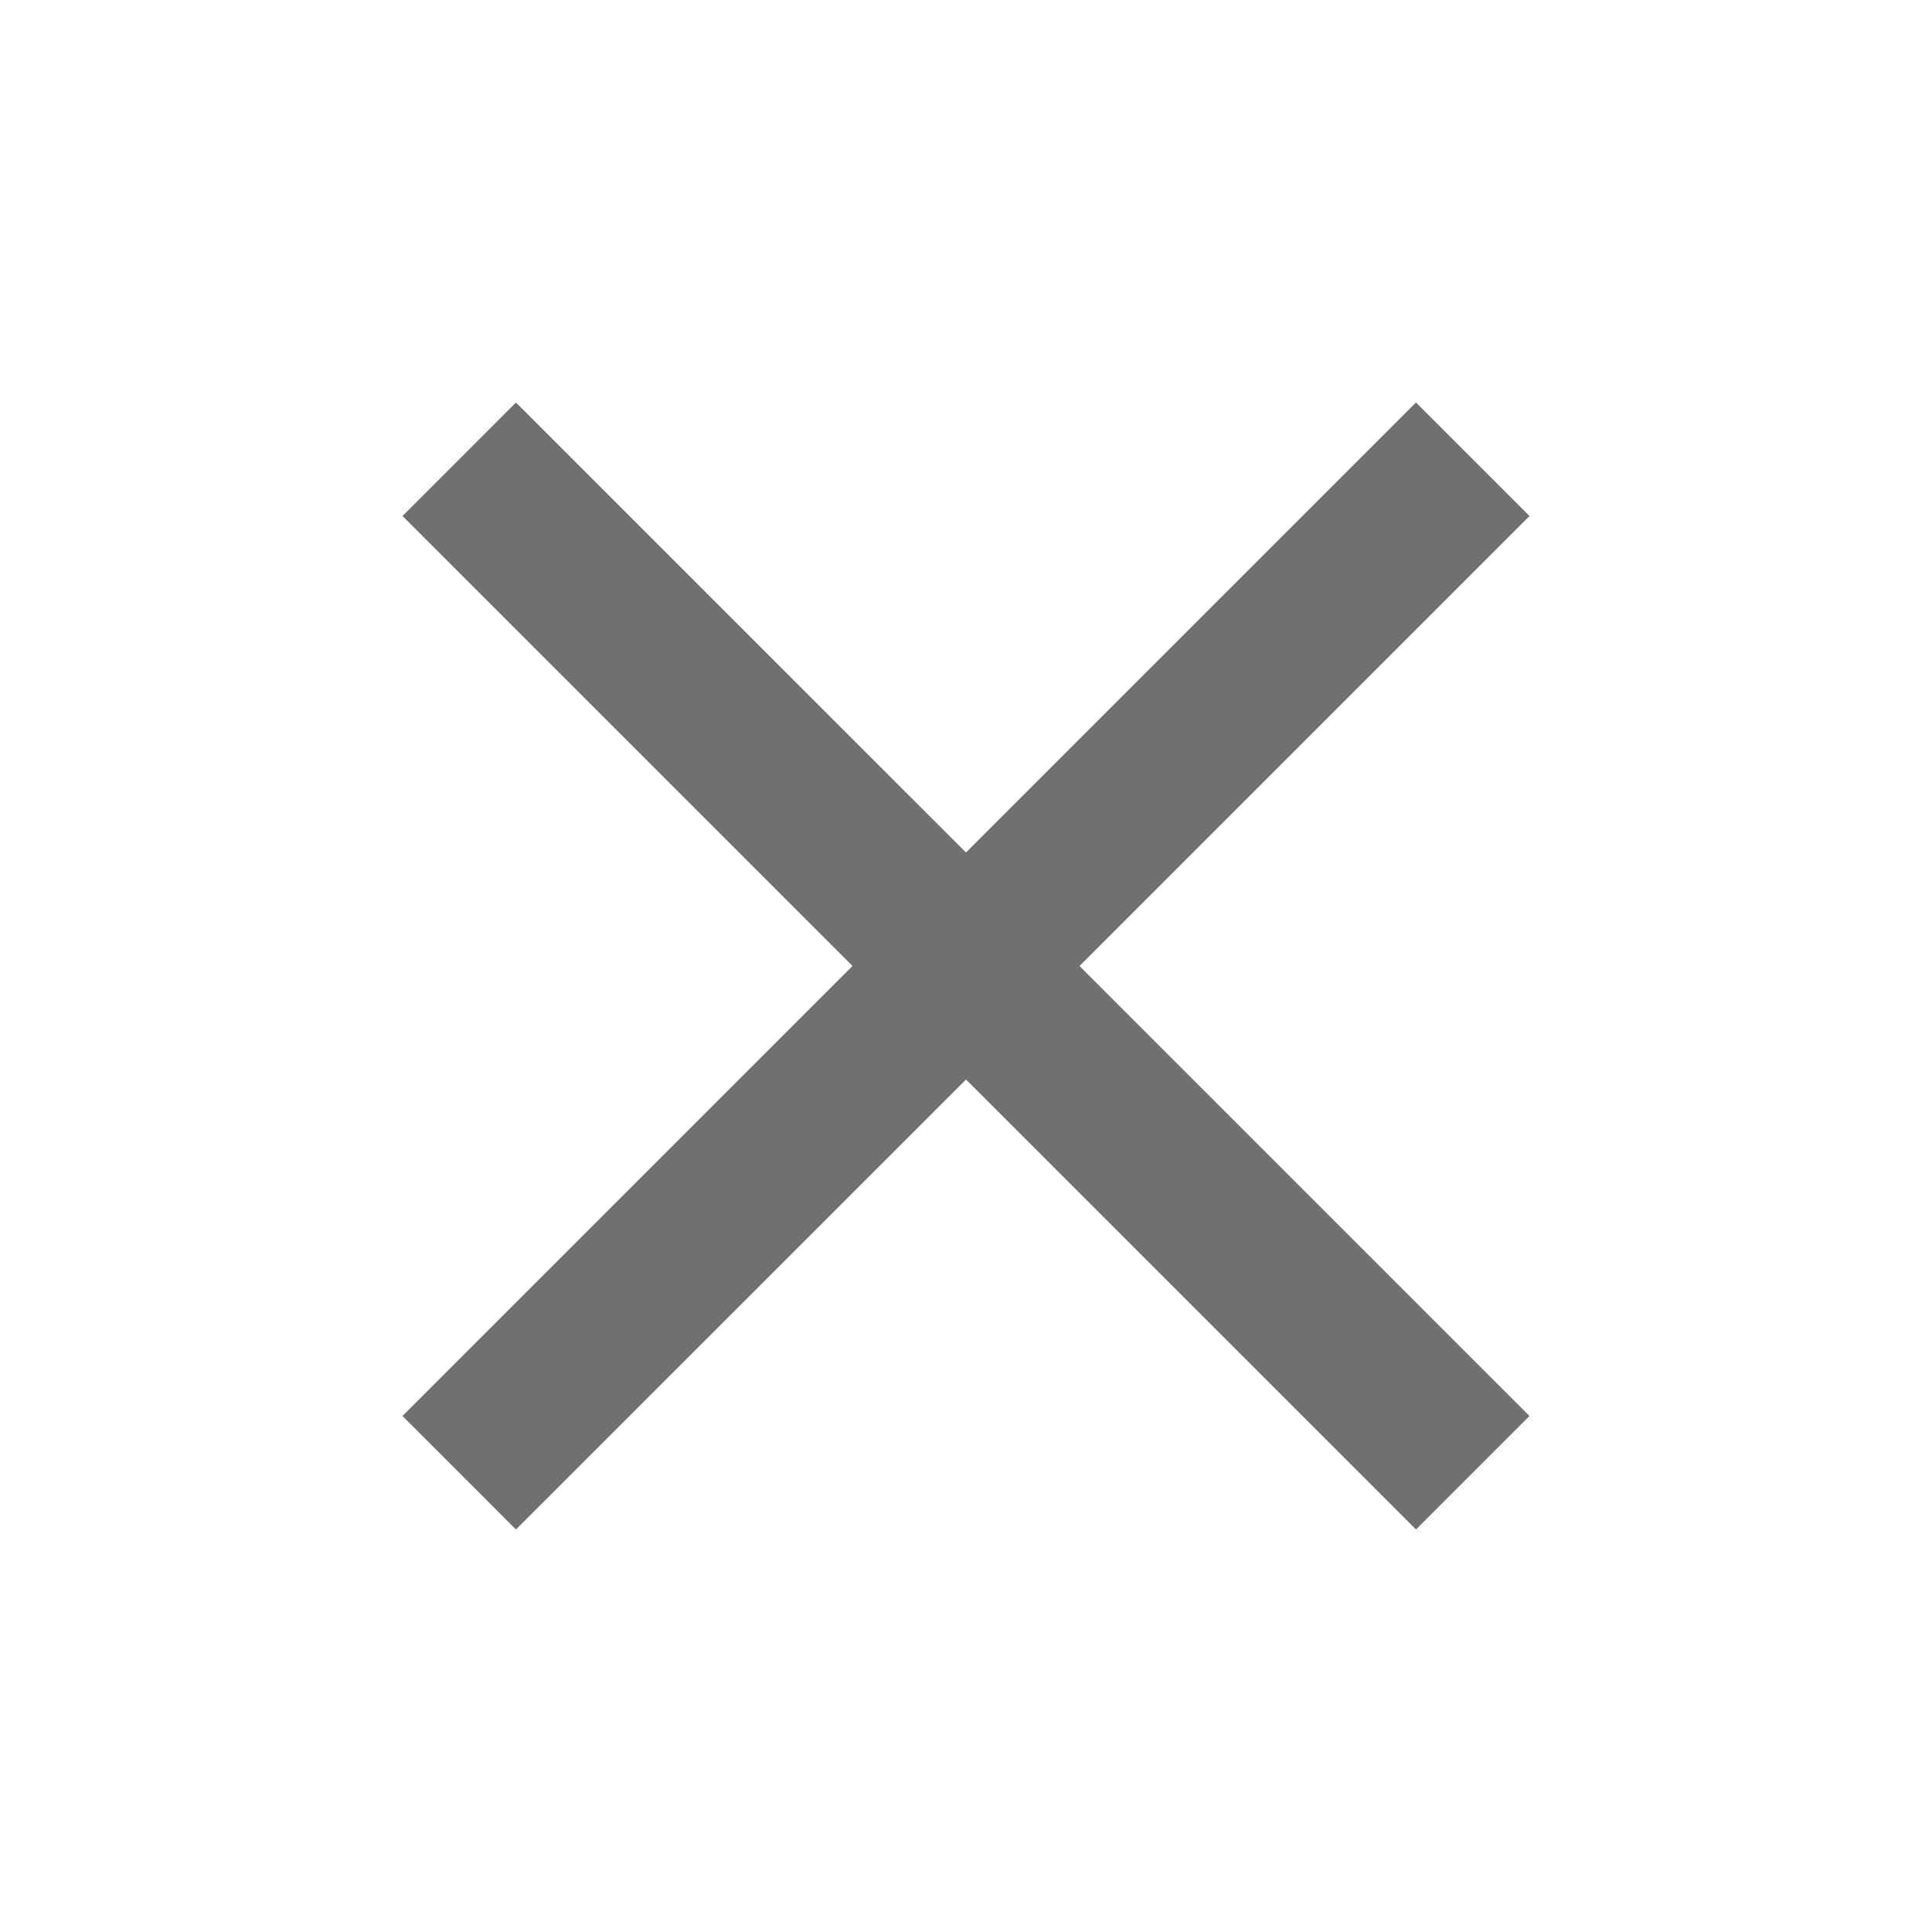
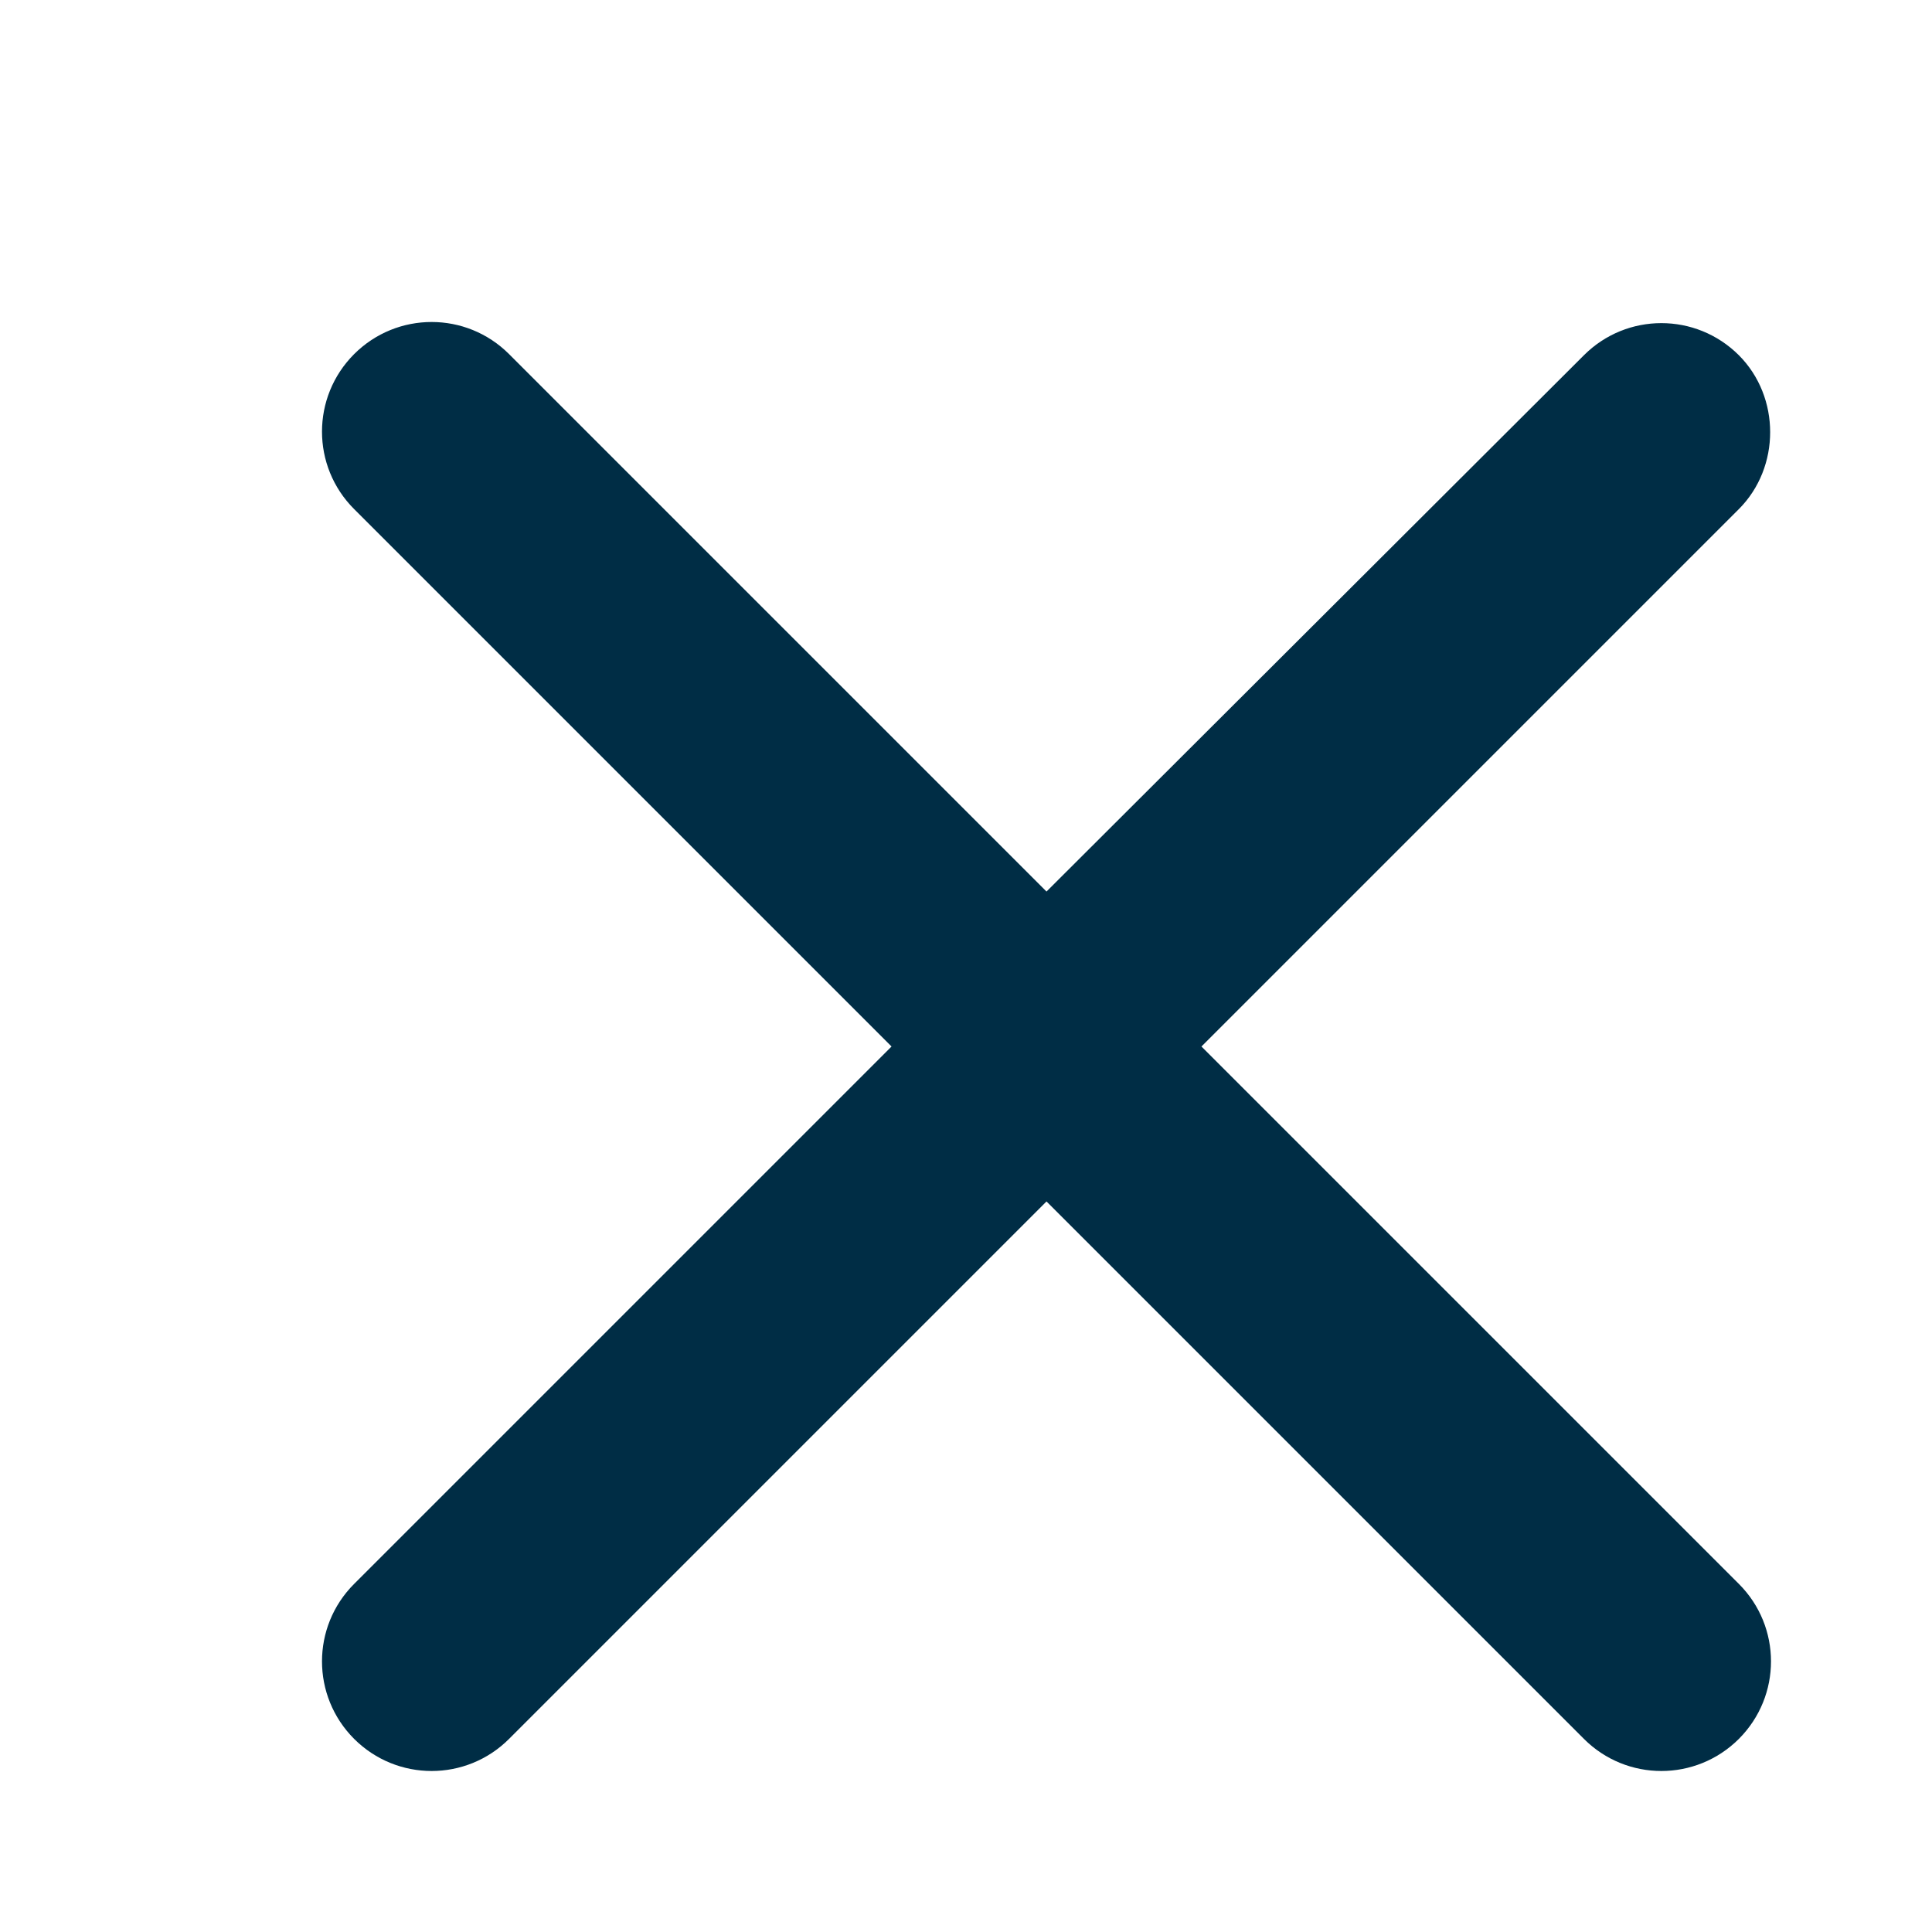
- <svg xmlns="http://www.w3.org/2000/svg" width="32" height="32" viewBox="0 0 32 32" fill="none">
-   <path d="M25.333 8.547L23.453 6.667L16 14.12L8.546 6.667L6.667 8.547L14.12 16L6.667 23.453L8.546 25.333L16 17.88L23.453 25.333L25.333 23.453L17.88 16L25.333 8.547Z" fill="#707070" />
+ <svg xmlns="http://www.w3.org/2000/svg" width="24" height="24" viewBox="0 0 24 24" fill="none">
+   <path d="M21.601 4.413C21.068 3.881 20.208 3.881 19.676 4.413L13 11.075L6.324 4.399C5.792 3.867 4.932 3.867 4.399 4.399C3.867 4.932 3.867 5.792 4.399 6.324L11.075 13L4.399 19.676C3.867 20.208 3.867 21.068 4.399 21.601C4.932 22.133 5.792 22.133 6.324 21.601L13 14.925L19.676 21.601C20.208 22.133 21.068 22.133 21.601 21.601C22.133 21.068 22.133 20.208 21.601 19.676L14.925 13L21.601 6.324C22.119 5.805 22.119 4.932 21.601 4.413Z" fill="#002D45" />
</svg>
